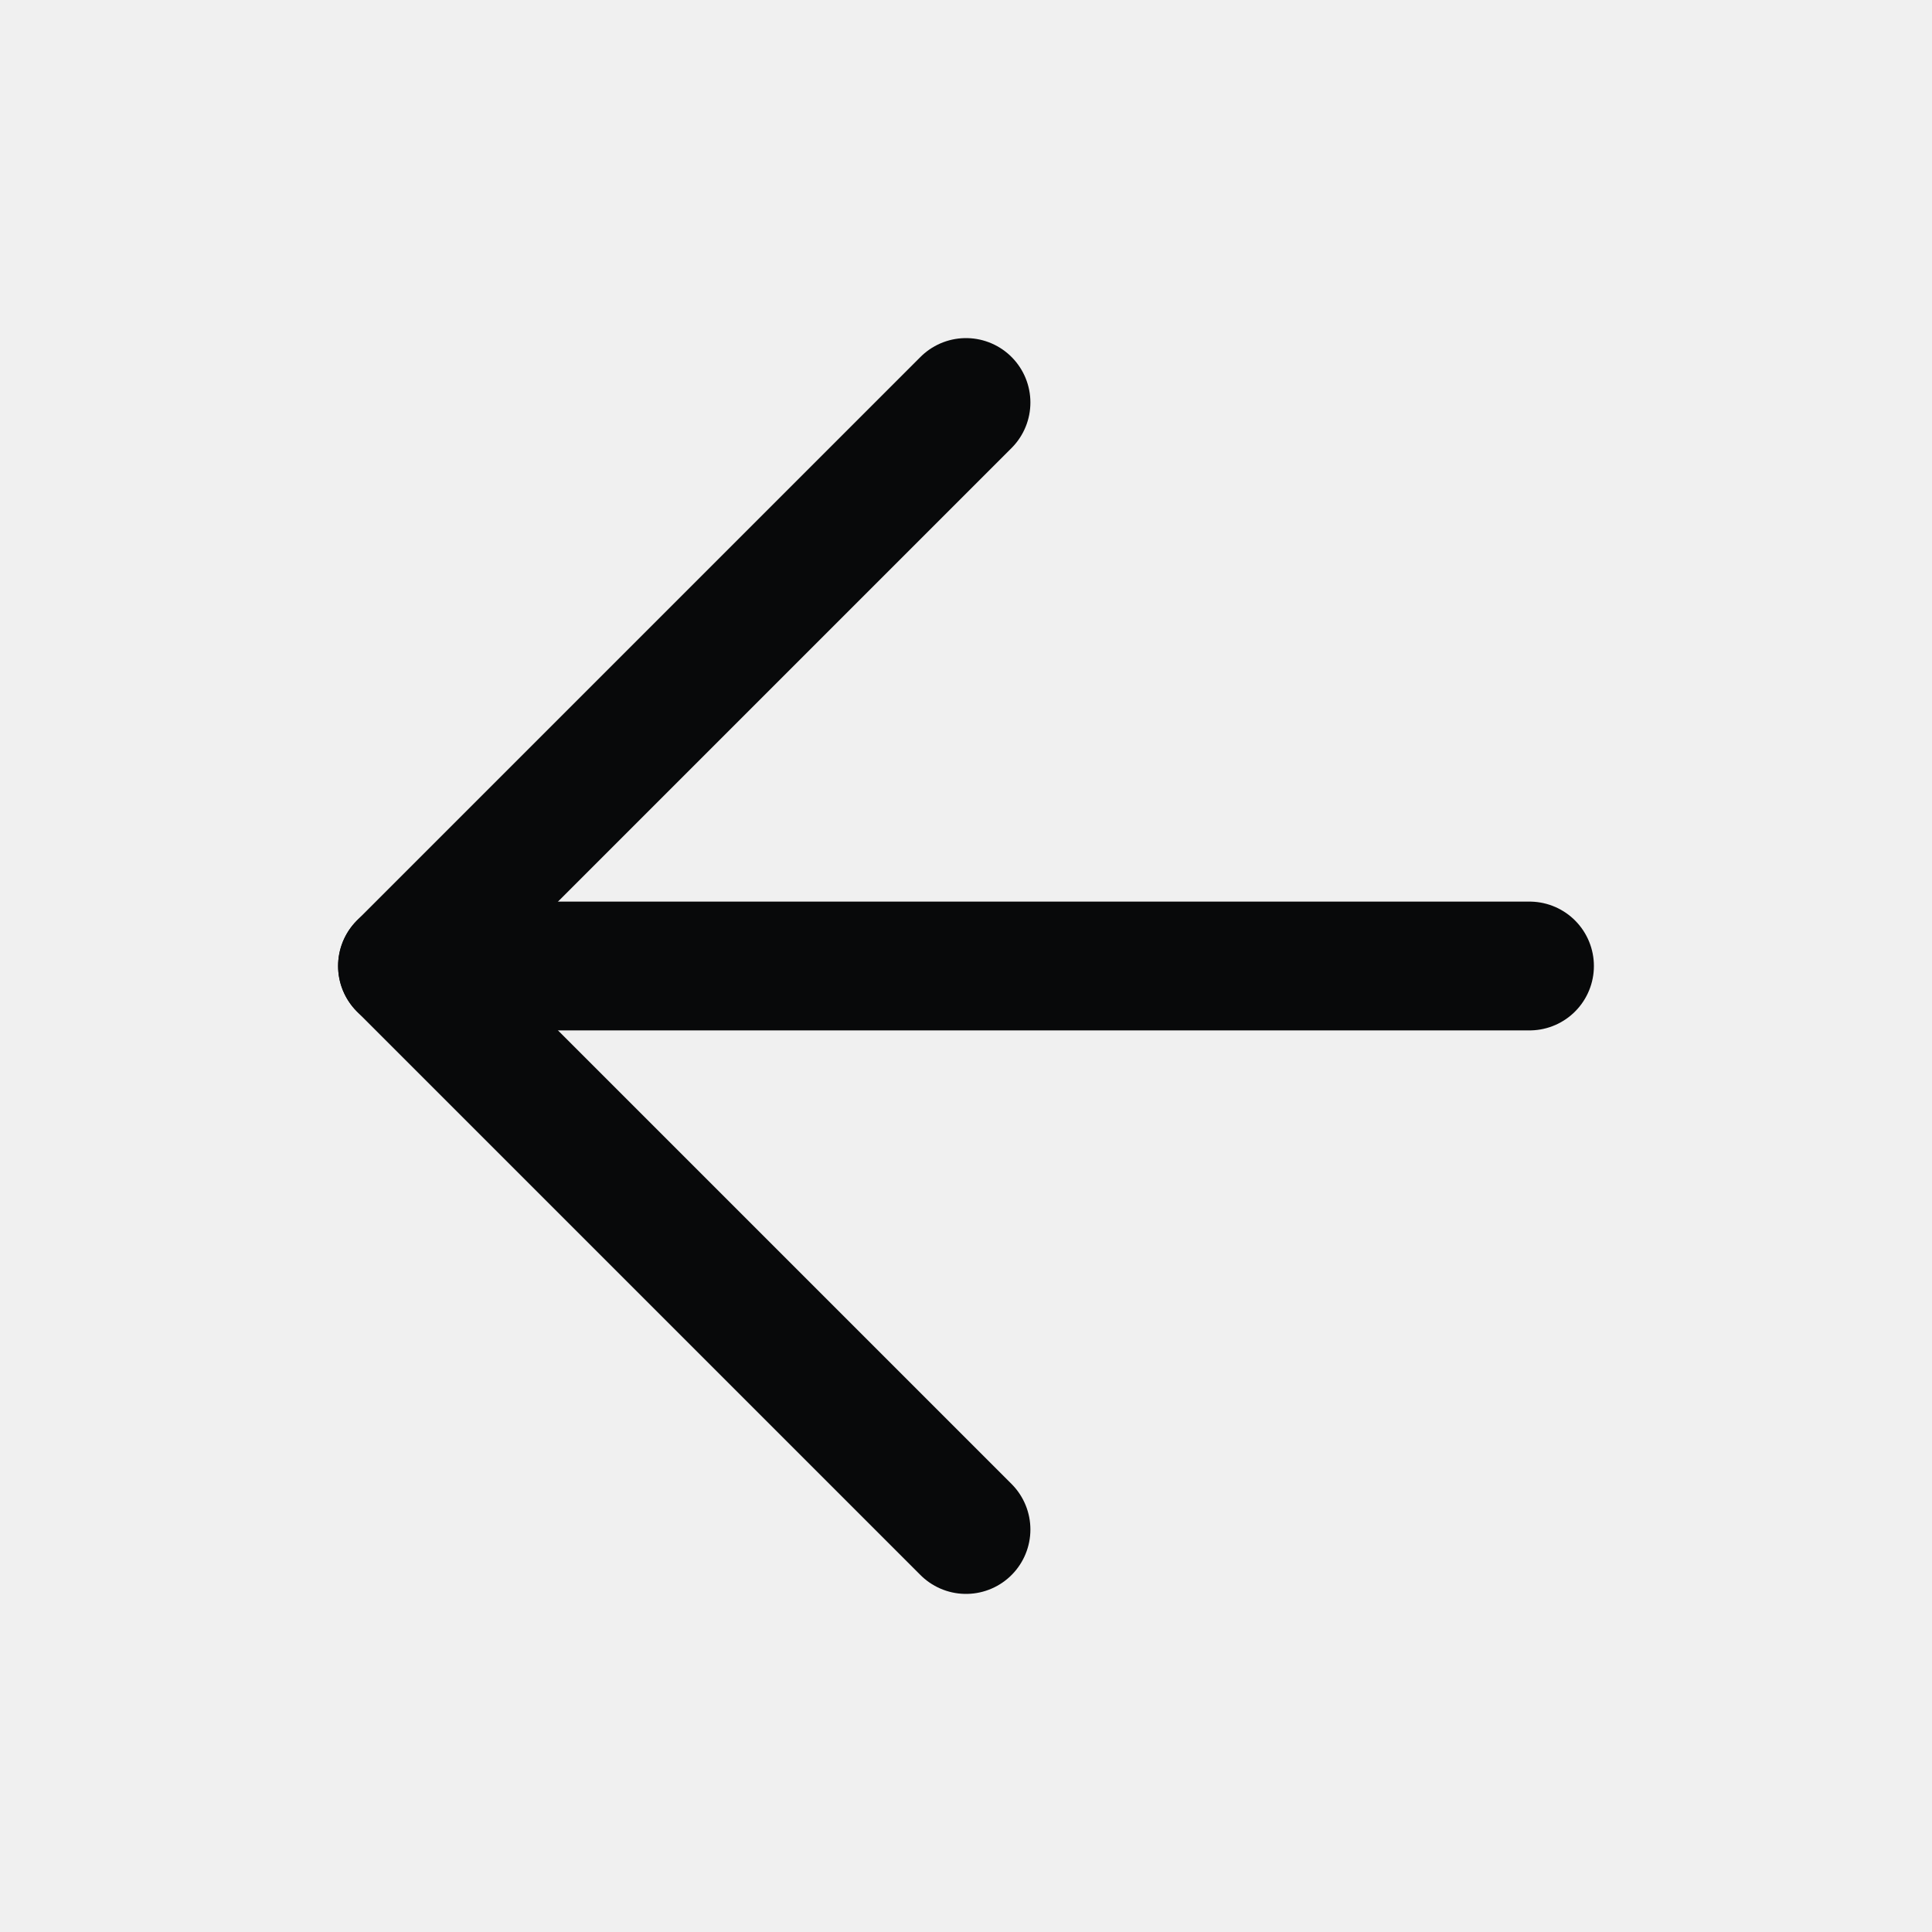
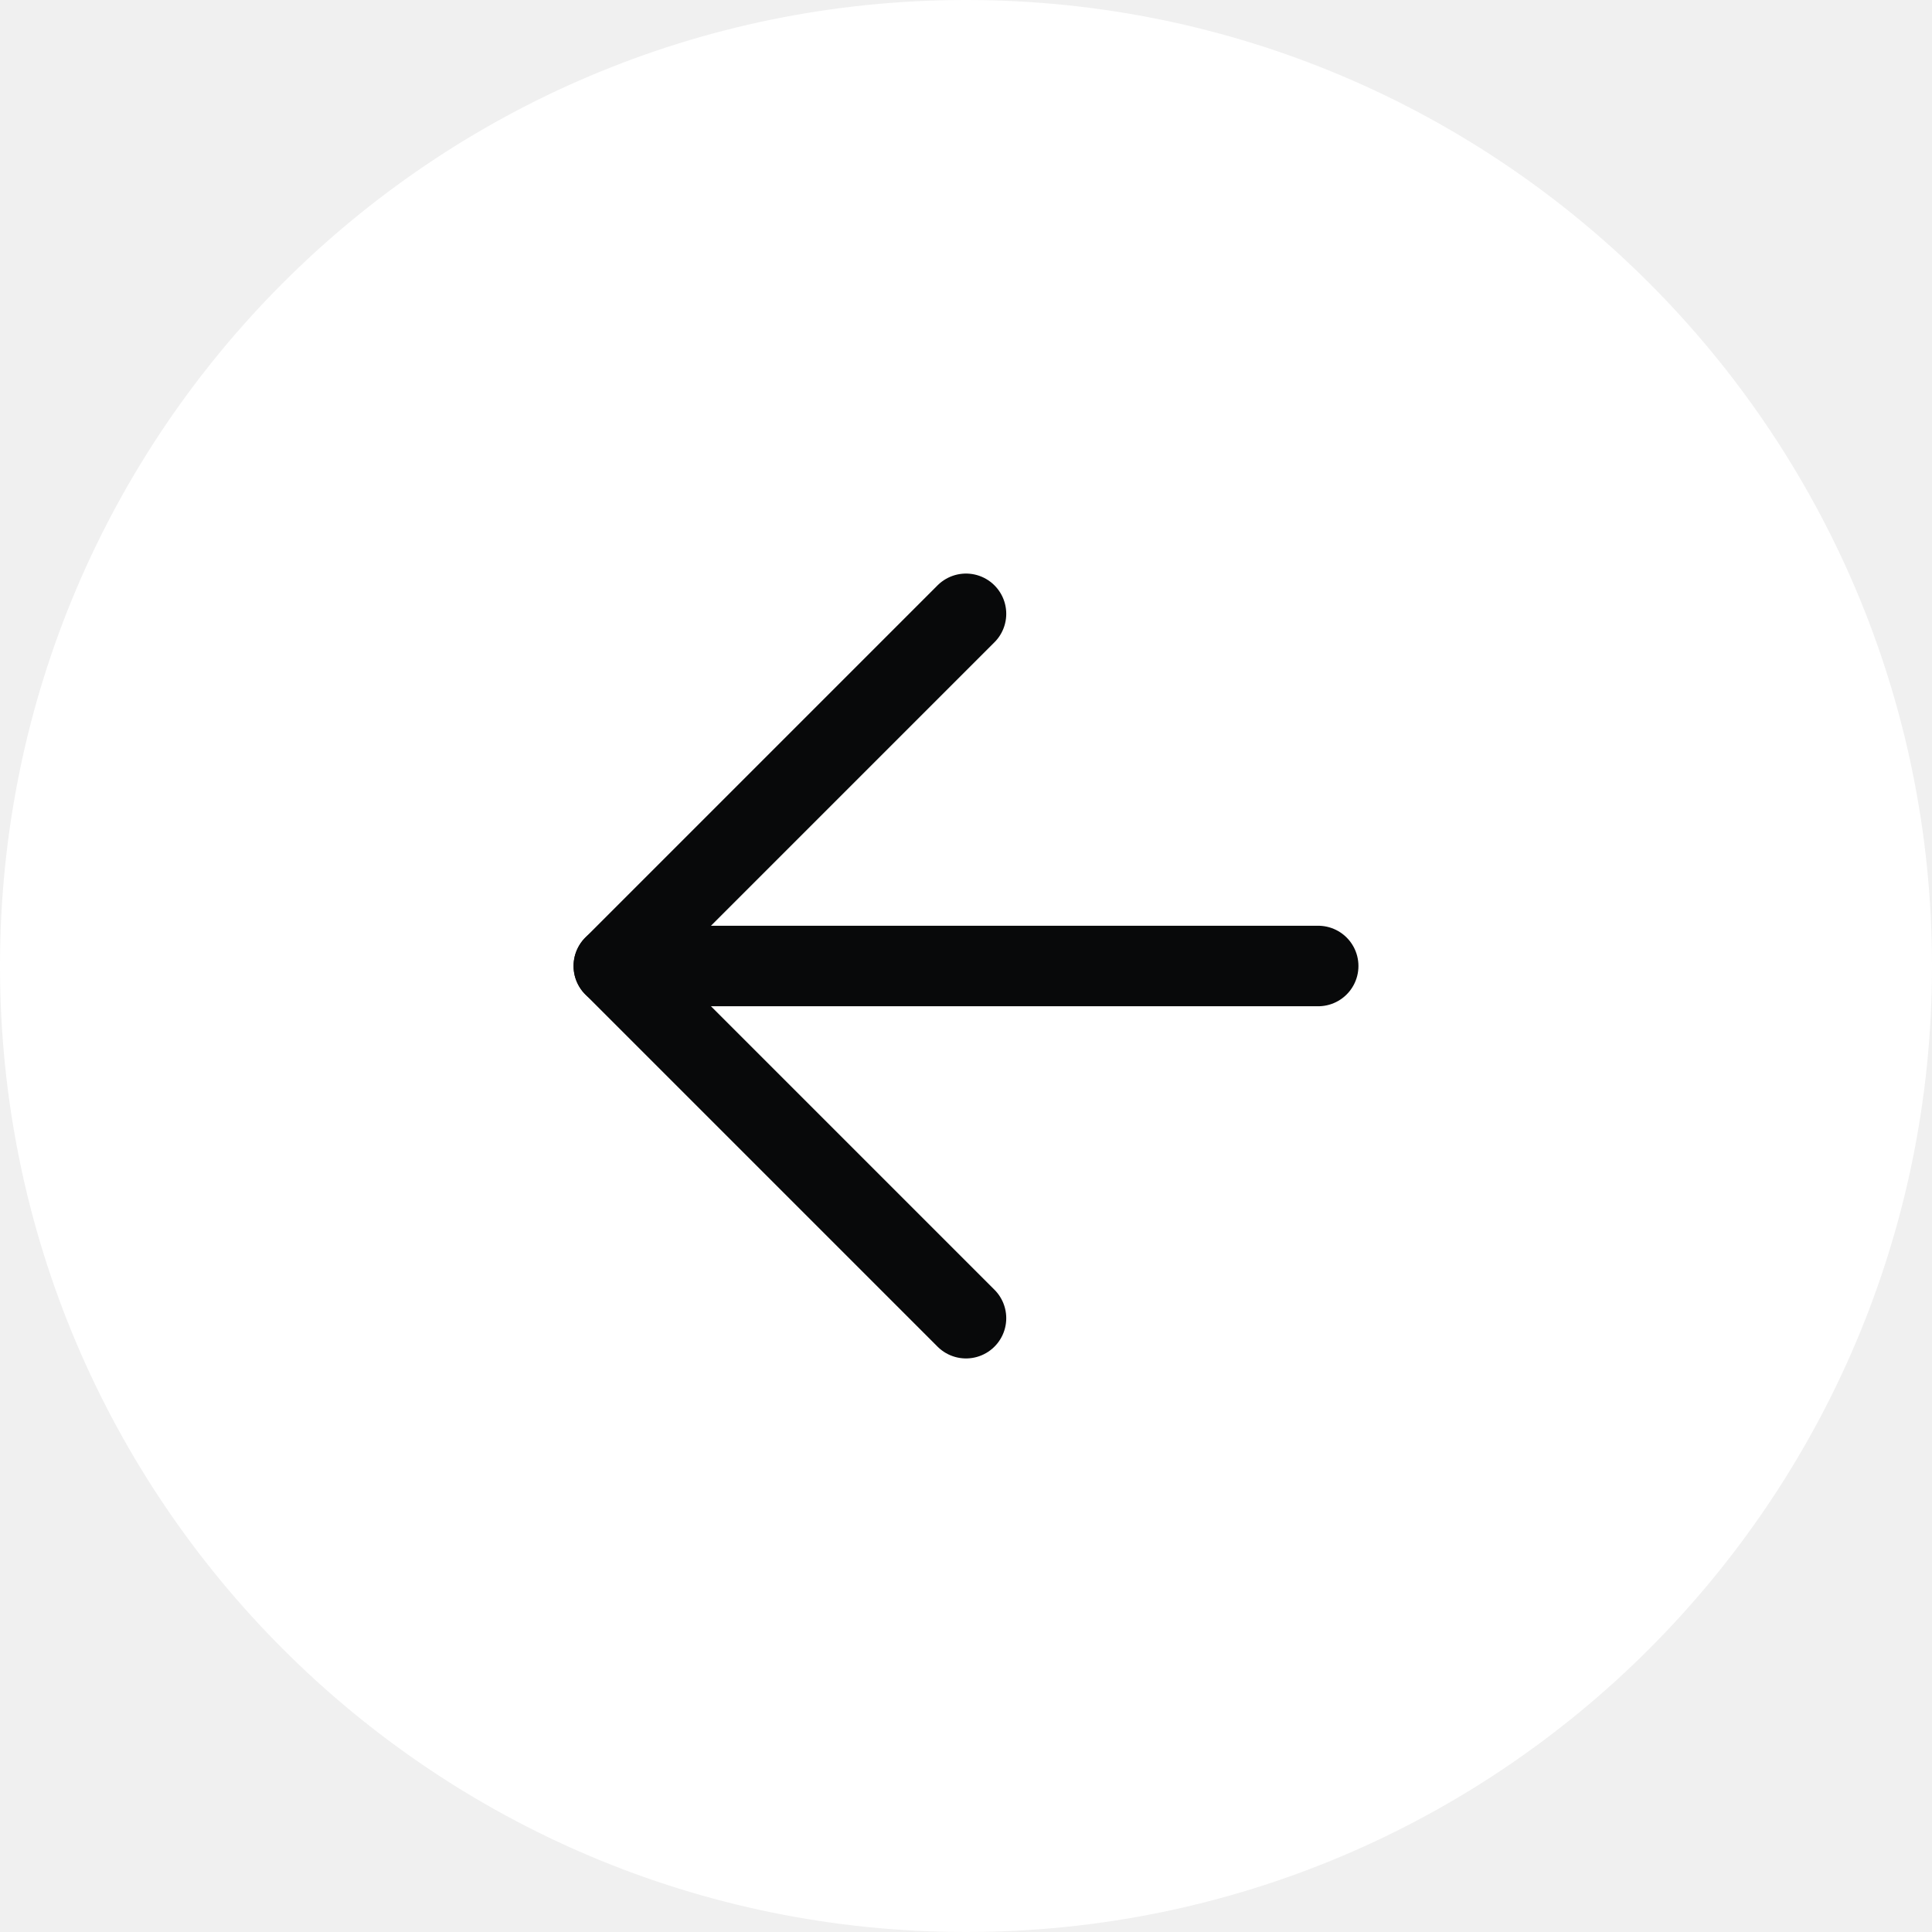
- <svg xmlns="http://www.w3.org/2000/svg" width="30" height="30" viewBox="0 0 30 30" fill="none">
-   <g id="arrow-right">
-     <path id="Vector" d="M23.75 15H6.25" stroke="#08090A" stroke-width="2" stroke-linecap="round" stroke-linejoin="round" />
-     <path id="Vector_2" d="M15 6.25L6.25 15L15 23.75" stroke="#08090A" stroke-width="2" stroke-linecap="round" stroke-linejoin="round" />
-   </g>
+ <svg xmlns="http://www.w3.org/2000/svg" width="48" height="48" viewBox="0 0 48 48" fill="none">
+   <circle cx="24" cy="24" r="24" transform="matrix(-1 0 0 1 48 0)" fill="white" />
+   <path d="M32.75 24H15.25" stroke="#08090A" stroke-width="2" stroke-linecap="round" stroke-linejoin="round" />
+   <path d="M24 15.25L15.25 24L24 32.75" stroke="#08090A" stroke-width="2" stroke-linecap="round" stroke-linejoin="round" />
</svg>
